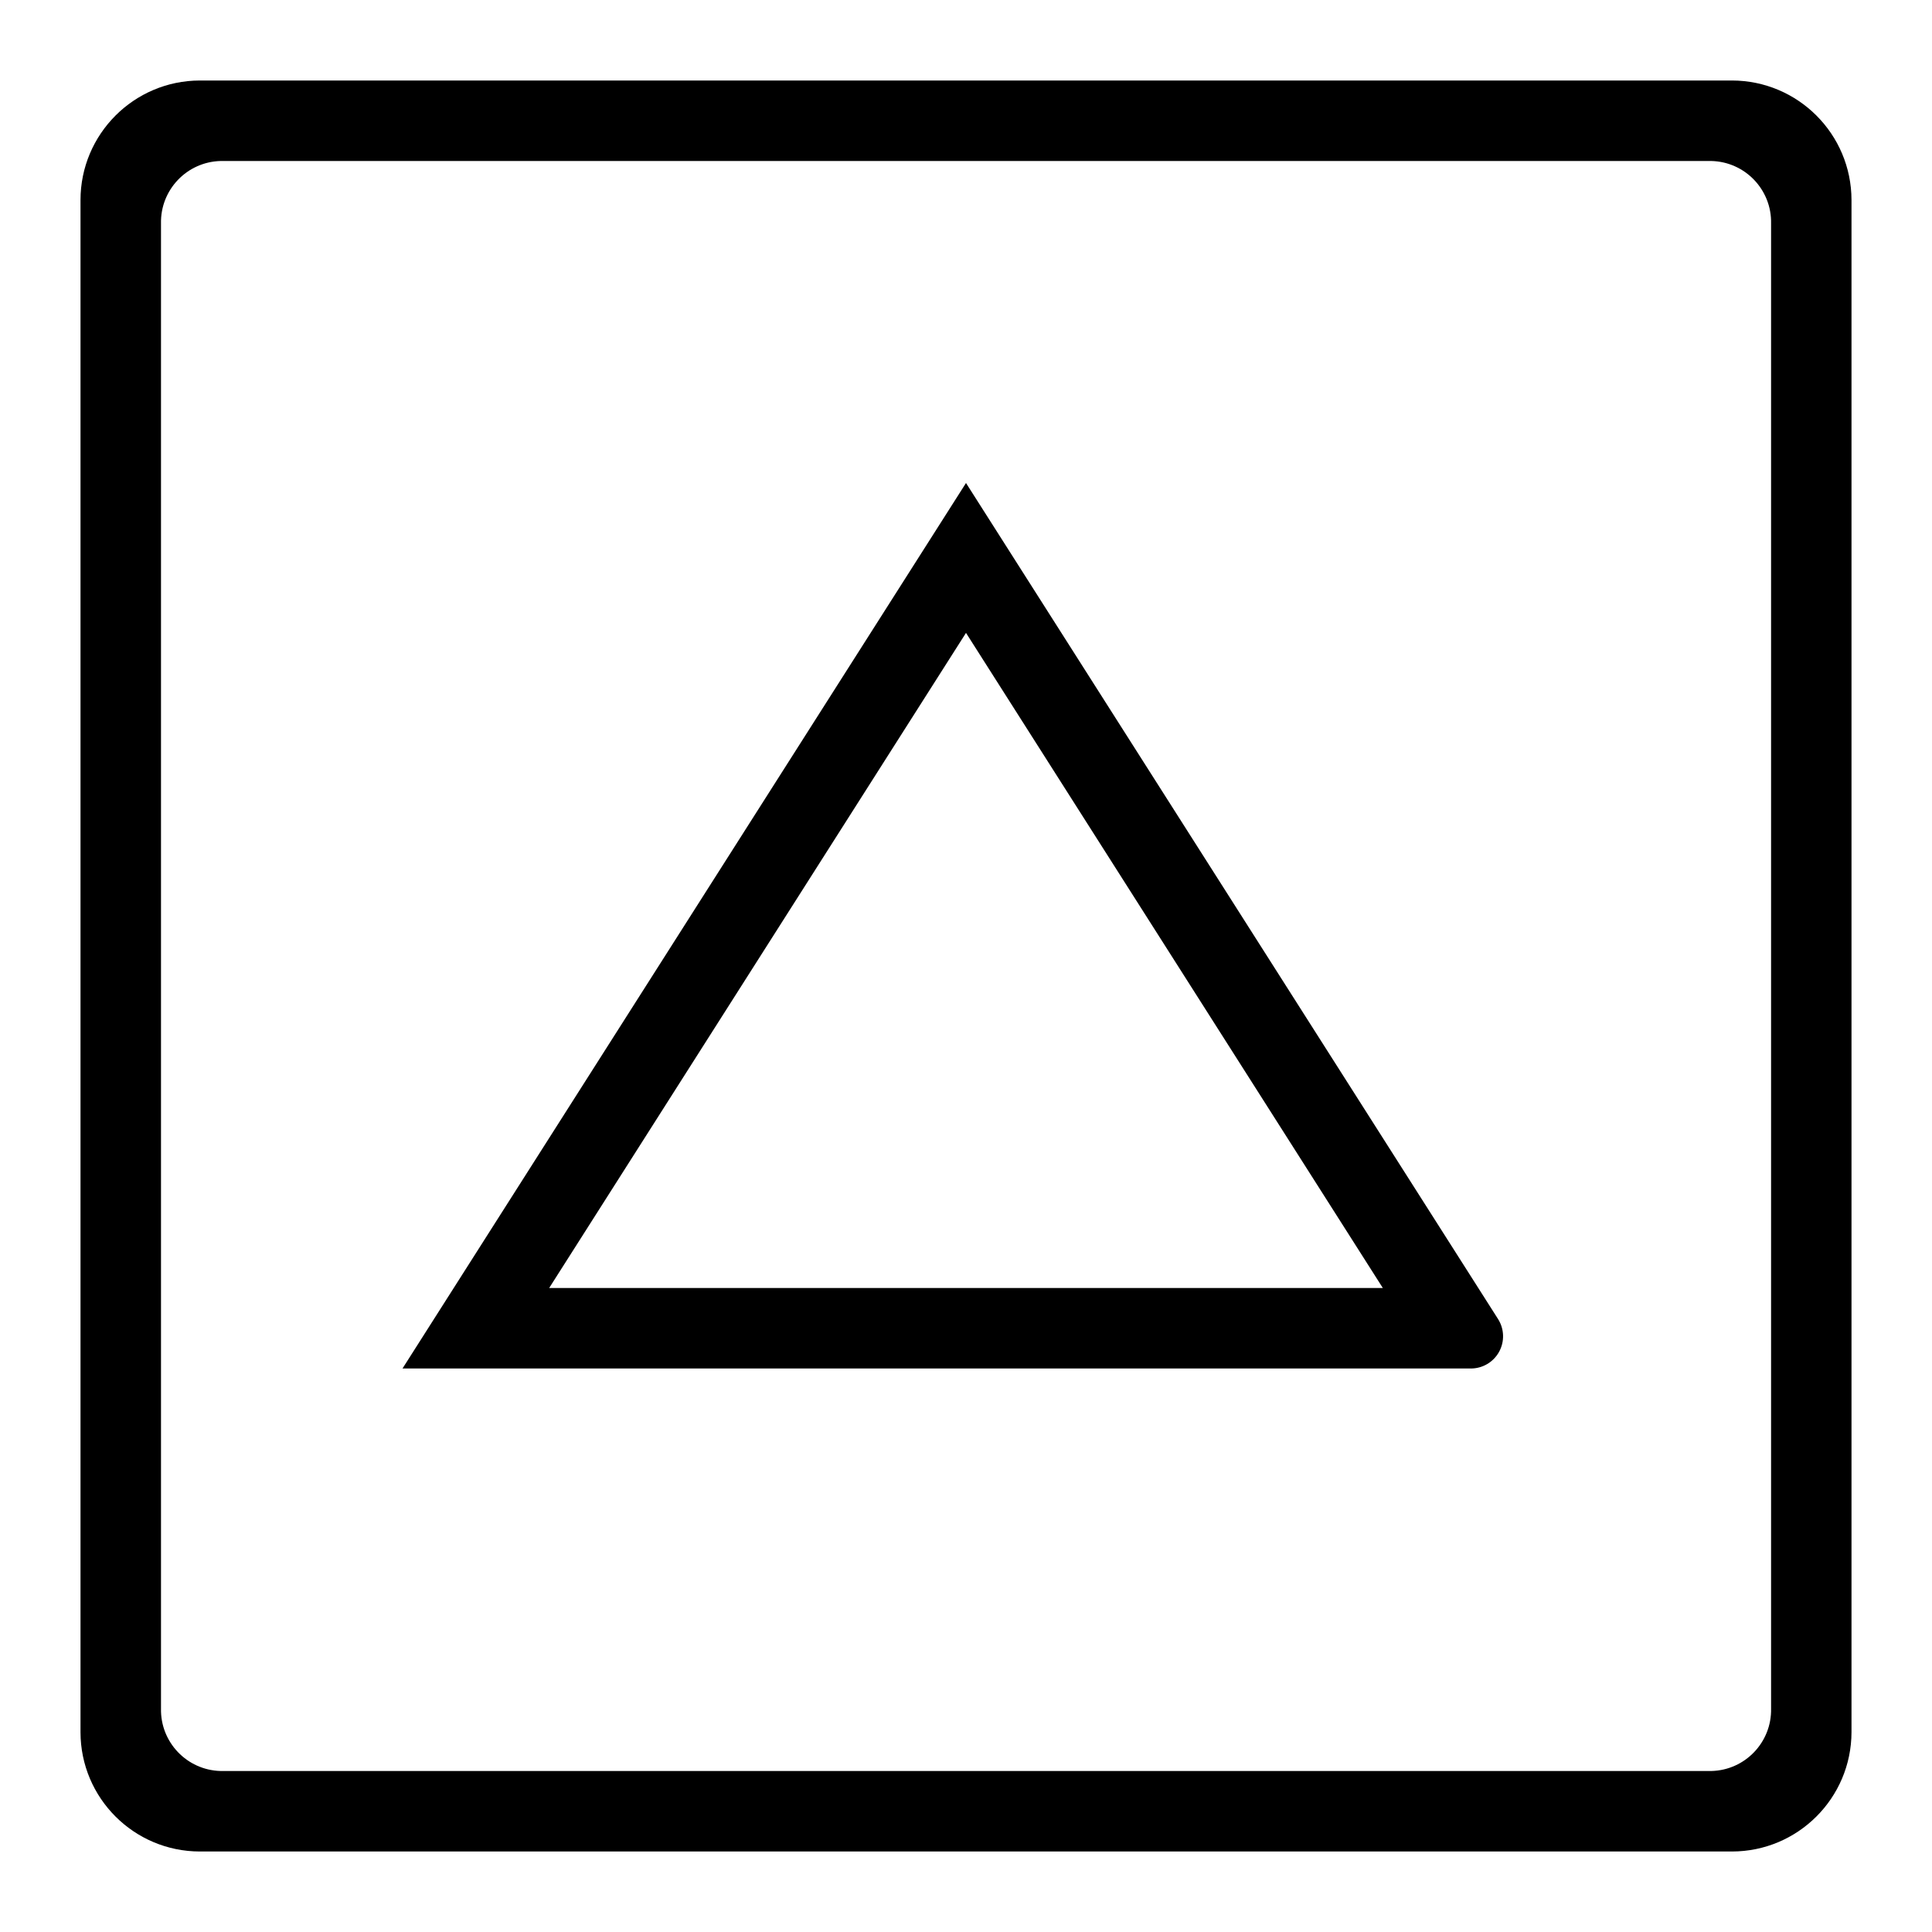
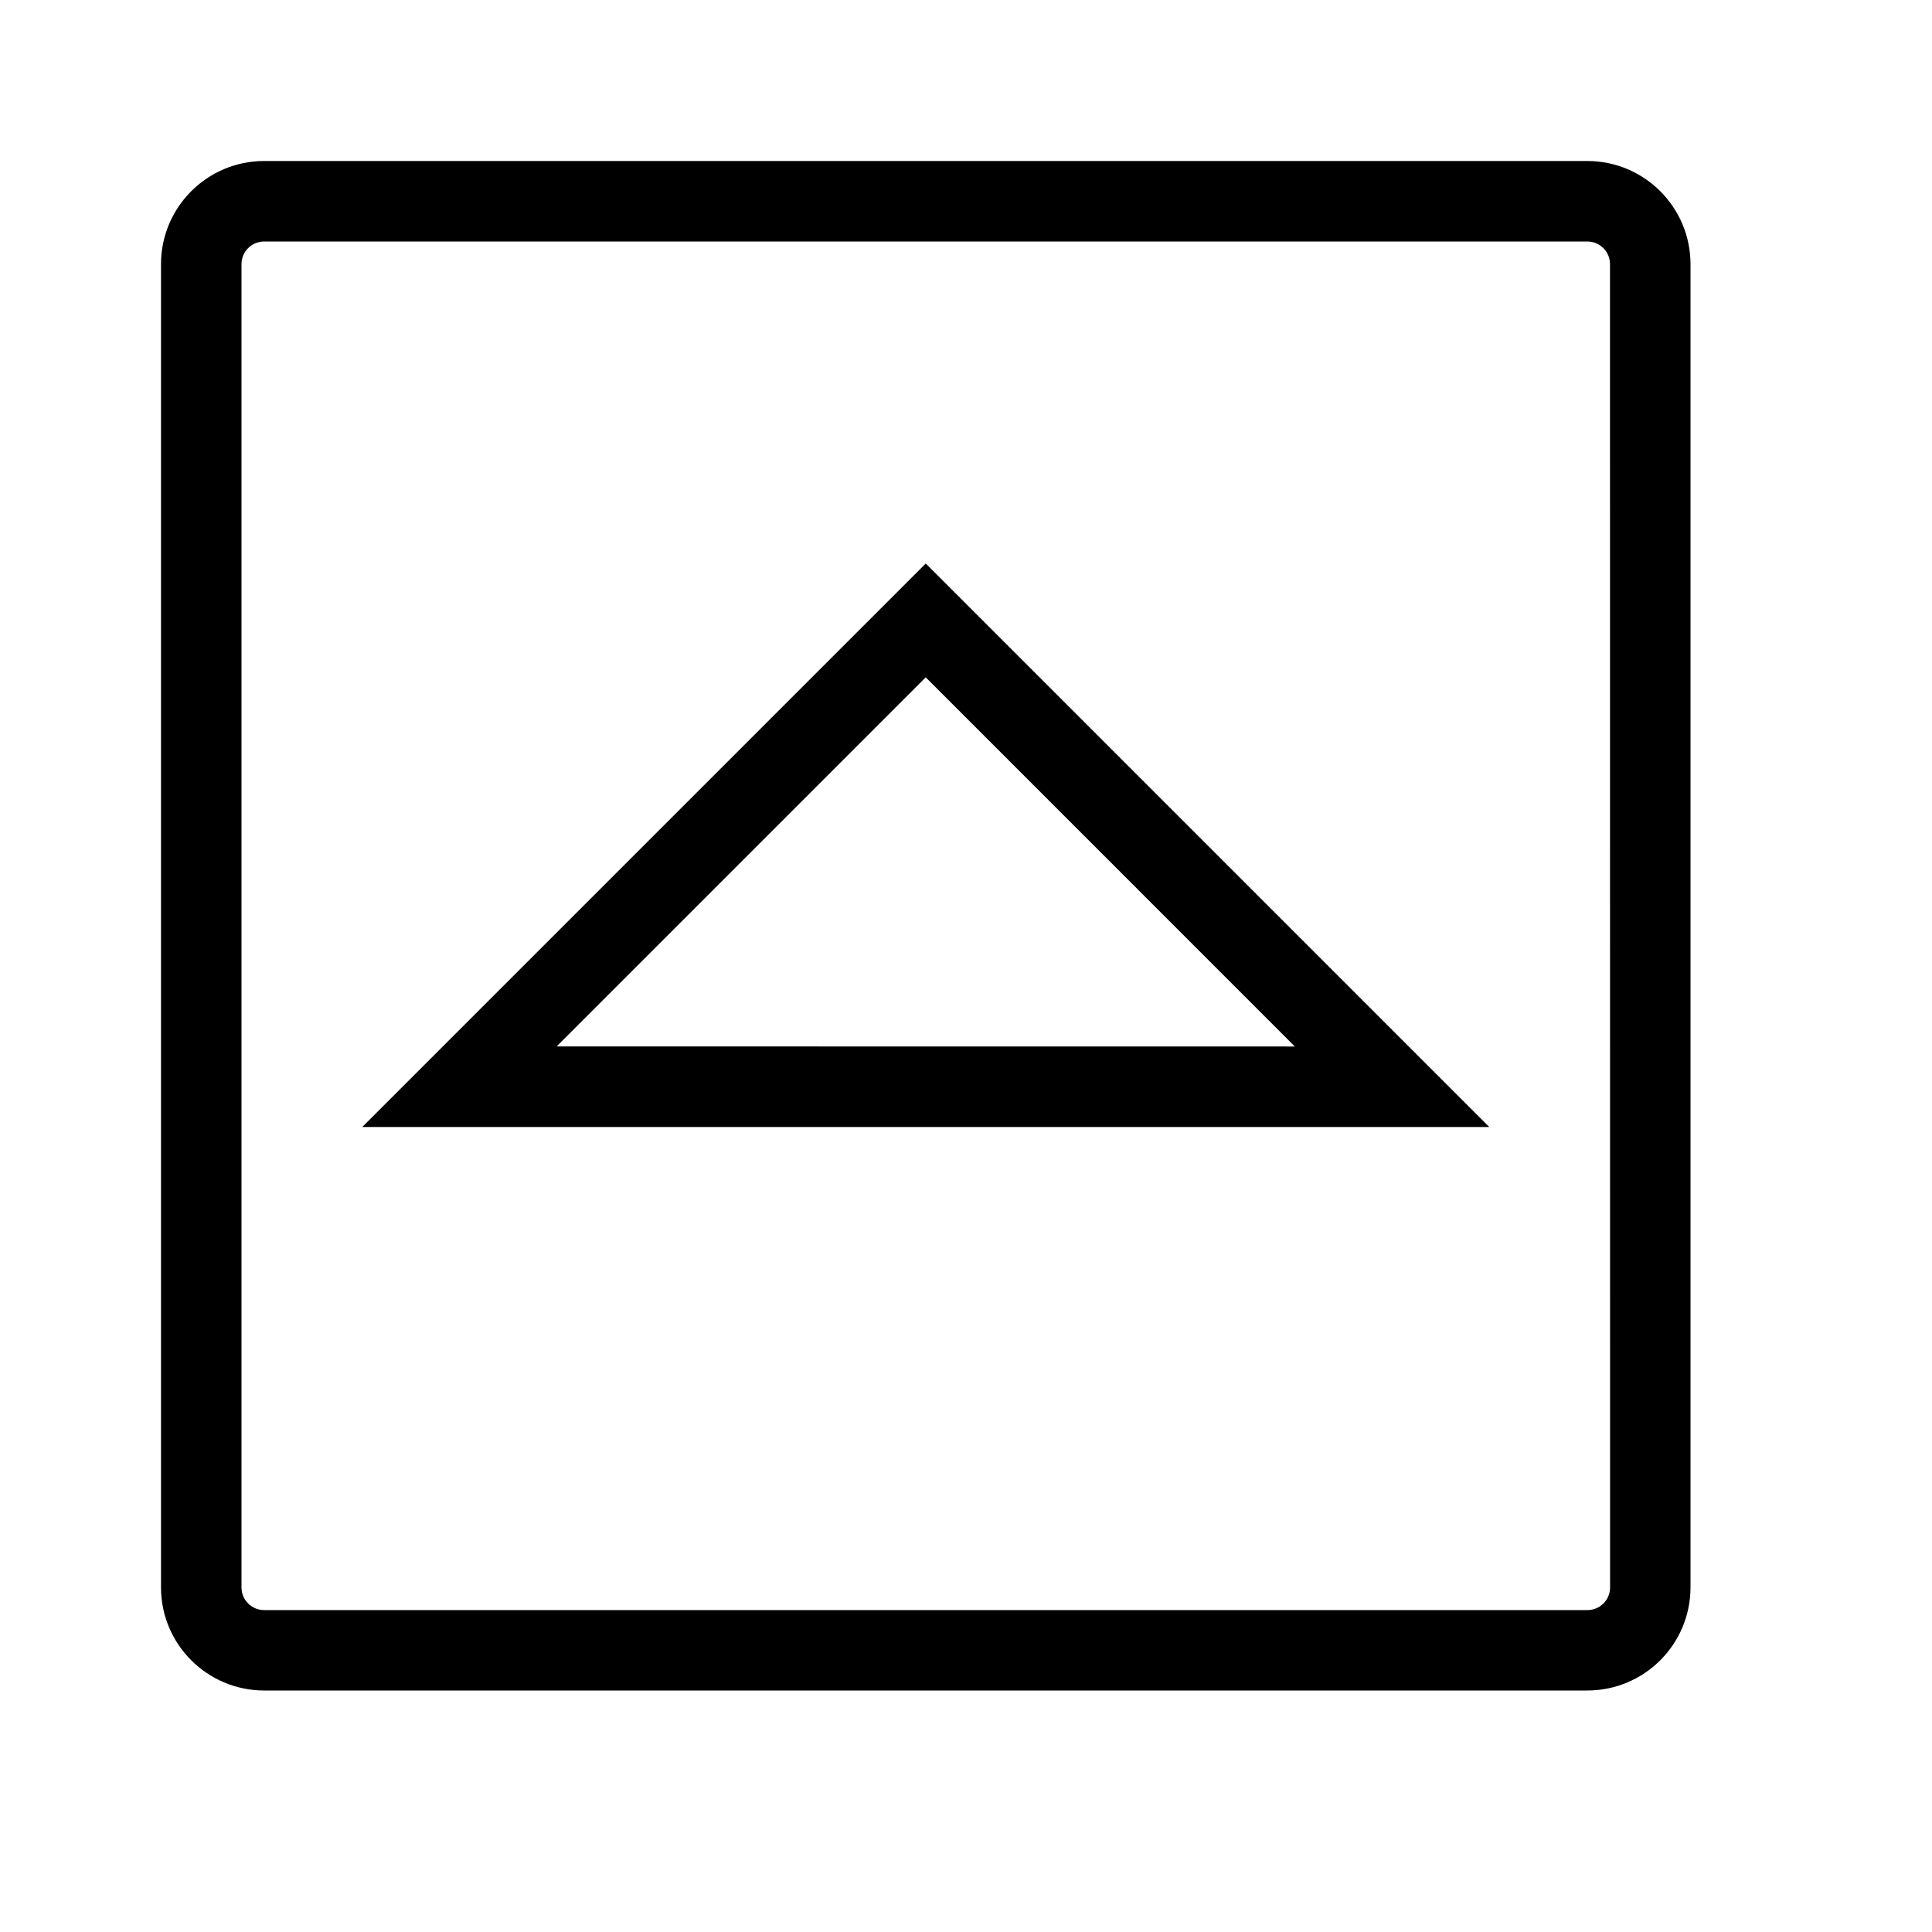
<svg xmlns="http://www.w3.org/2000/svg" viewBox="0 0 24 24">
-   <path d="M21.515 1A1.487 1.487 0 0 1 23 2.485v19.033A1.486 1.486 0 0 1 21.515 23H2.482A1.484 1.484 0 0 1 1 21.518V2.485A1.486 1.486 0 0 1 2.482 1zM2.74 2a.76.76 0 0 0-.74.777v18.446a.76.76 0 0 0 .741.777H21.26a.76.76 0 0 0 .741-.777V2.777A.76.76 0 0 0 21.259 2zM5 17l7-11 6.609 10.385a.4.4 0 0 1-.338.615zm12.178-1L12 7.862 6.822 16z" />
+   <path d="M19.718 2A1.282 1.282 0 0 1 21 3.282v16.437A1.282 1.282 0 0 1 19.718 21H3.282A1.282 1.282 0 0 1 2 19.718V3.282A1.282 1.282 0 0 1 3.282 2zM20 3.281A.281.281 0 0 0 19.719 3H3.28a.281.281 0 0 0-.28.281V19.72a.281.281 0 0 0 .281.281H19.72a.281.281 0 0 0 .281-.281zM4.5 14l7-7 7 7zm11.585-1L11.5 8.414l-4.585 4.585z" />
</svg>
